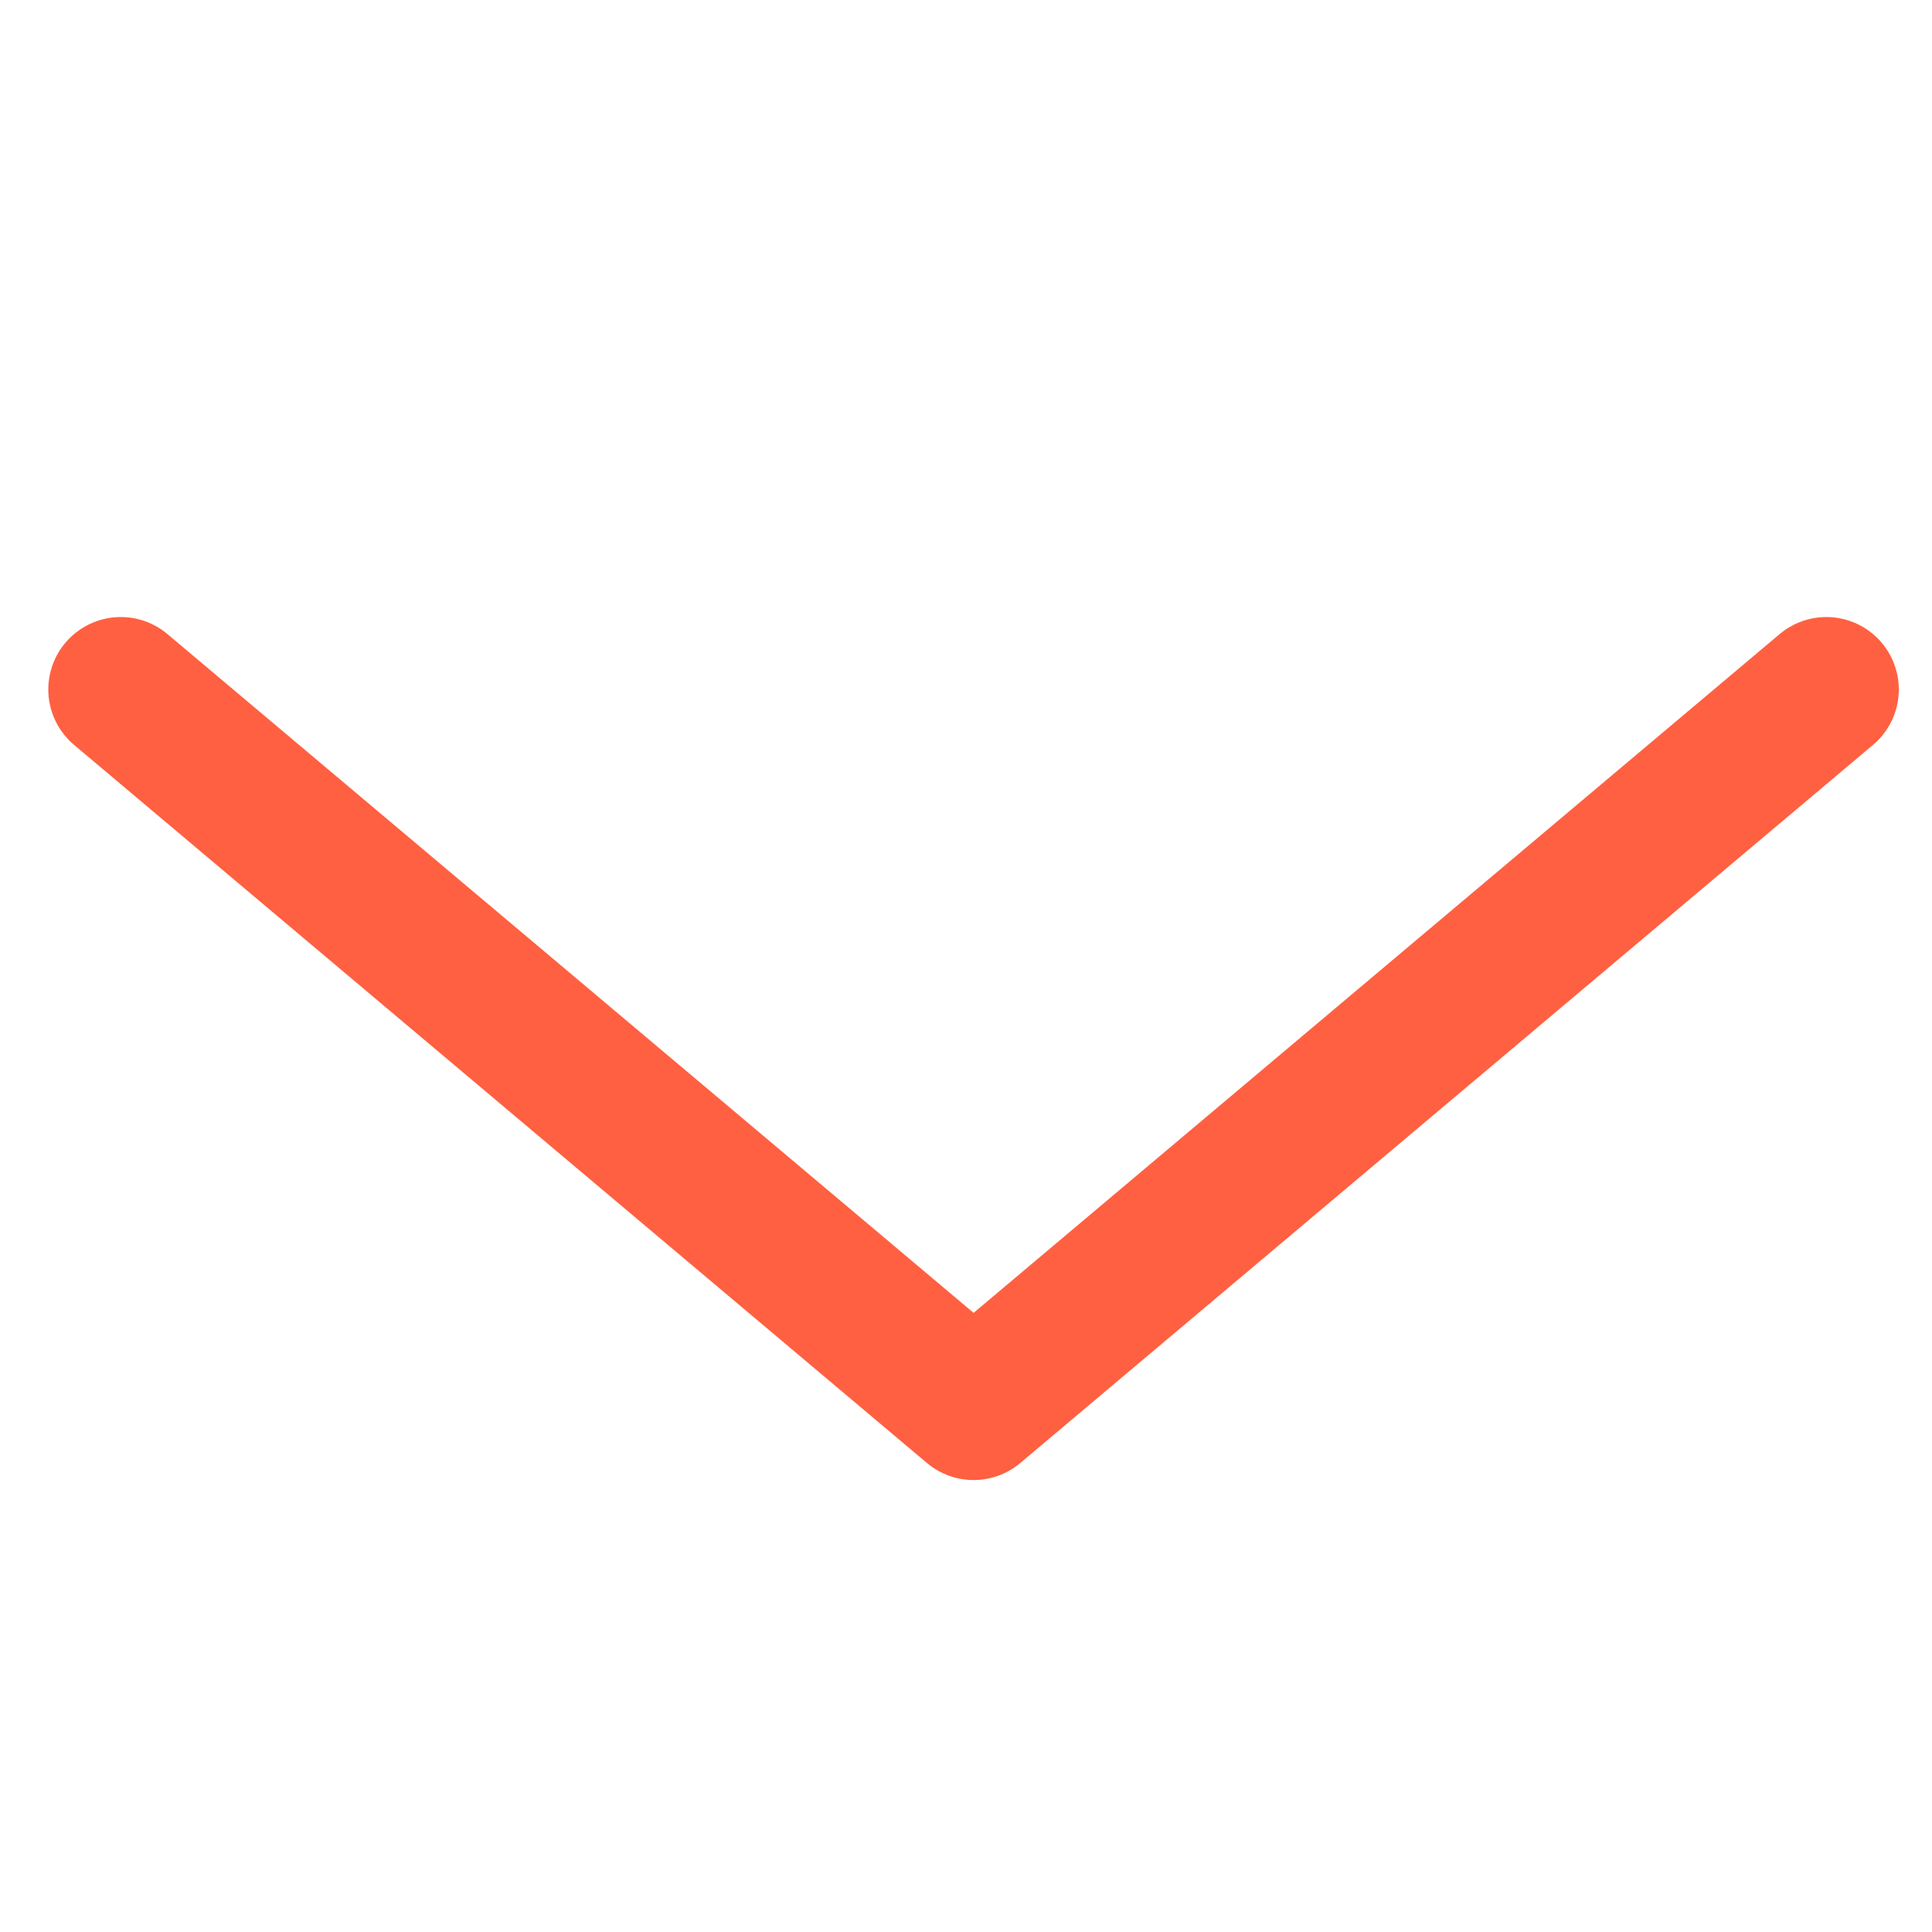
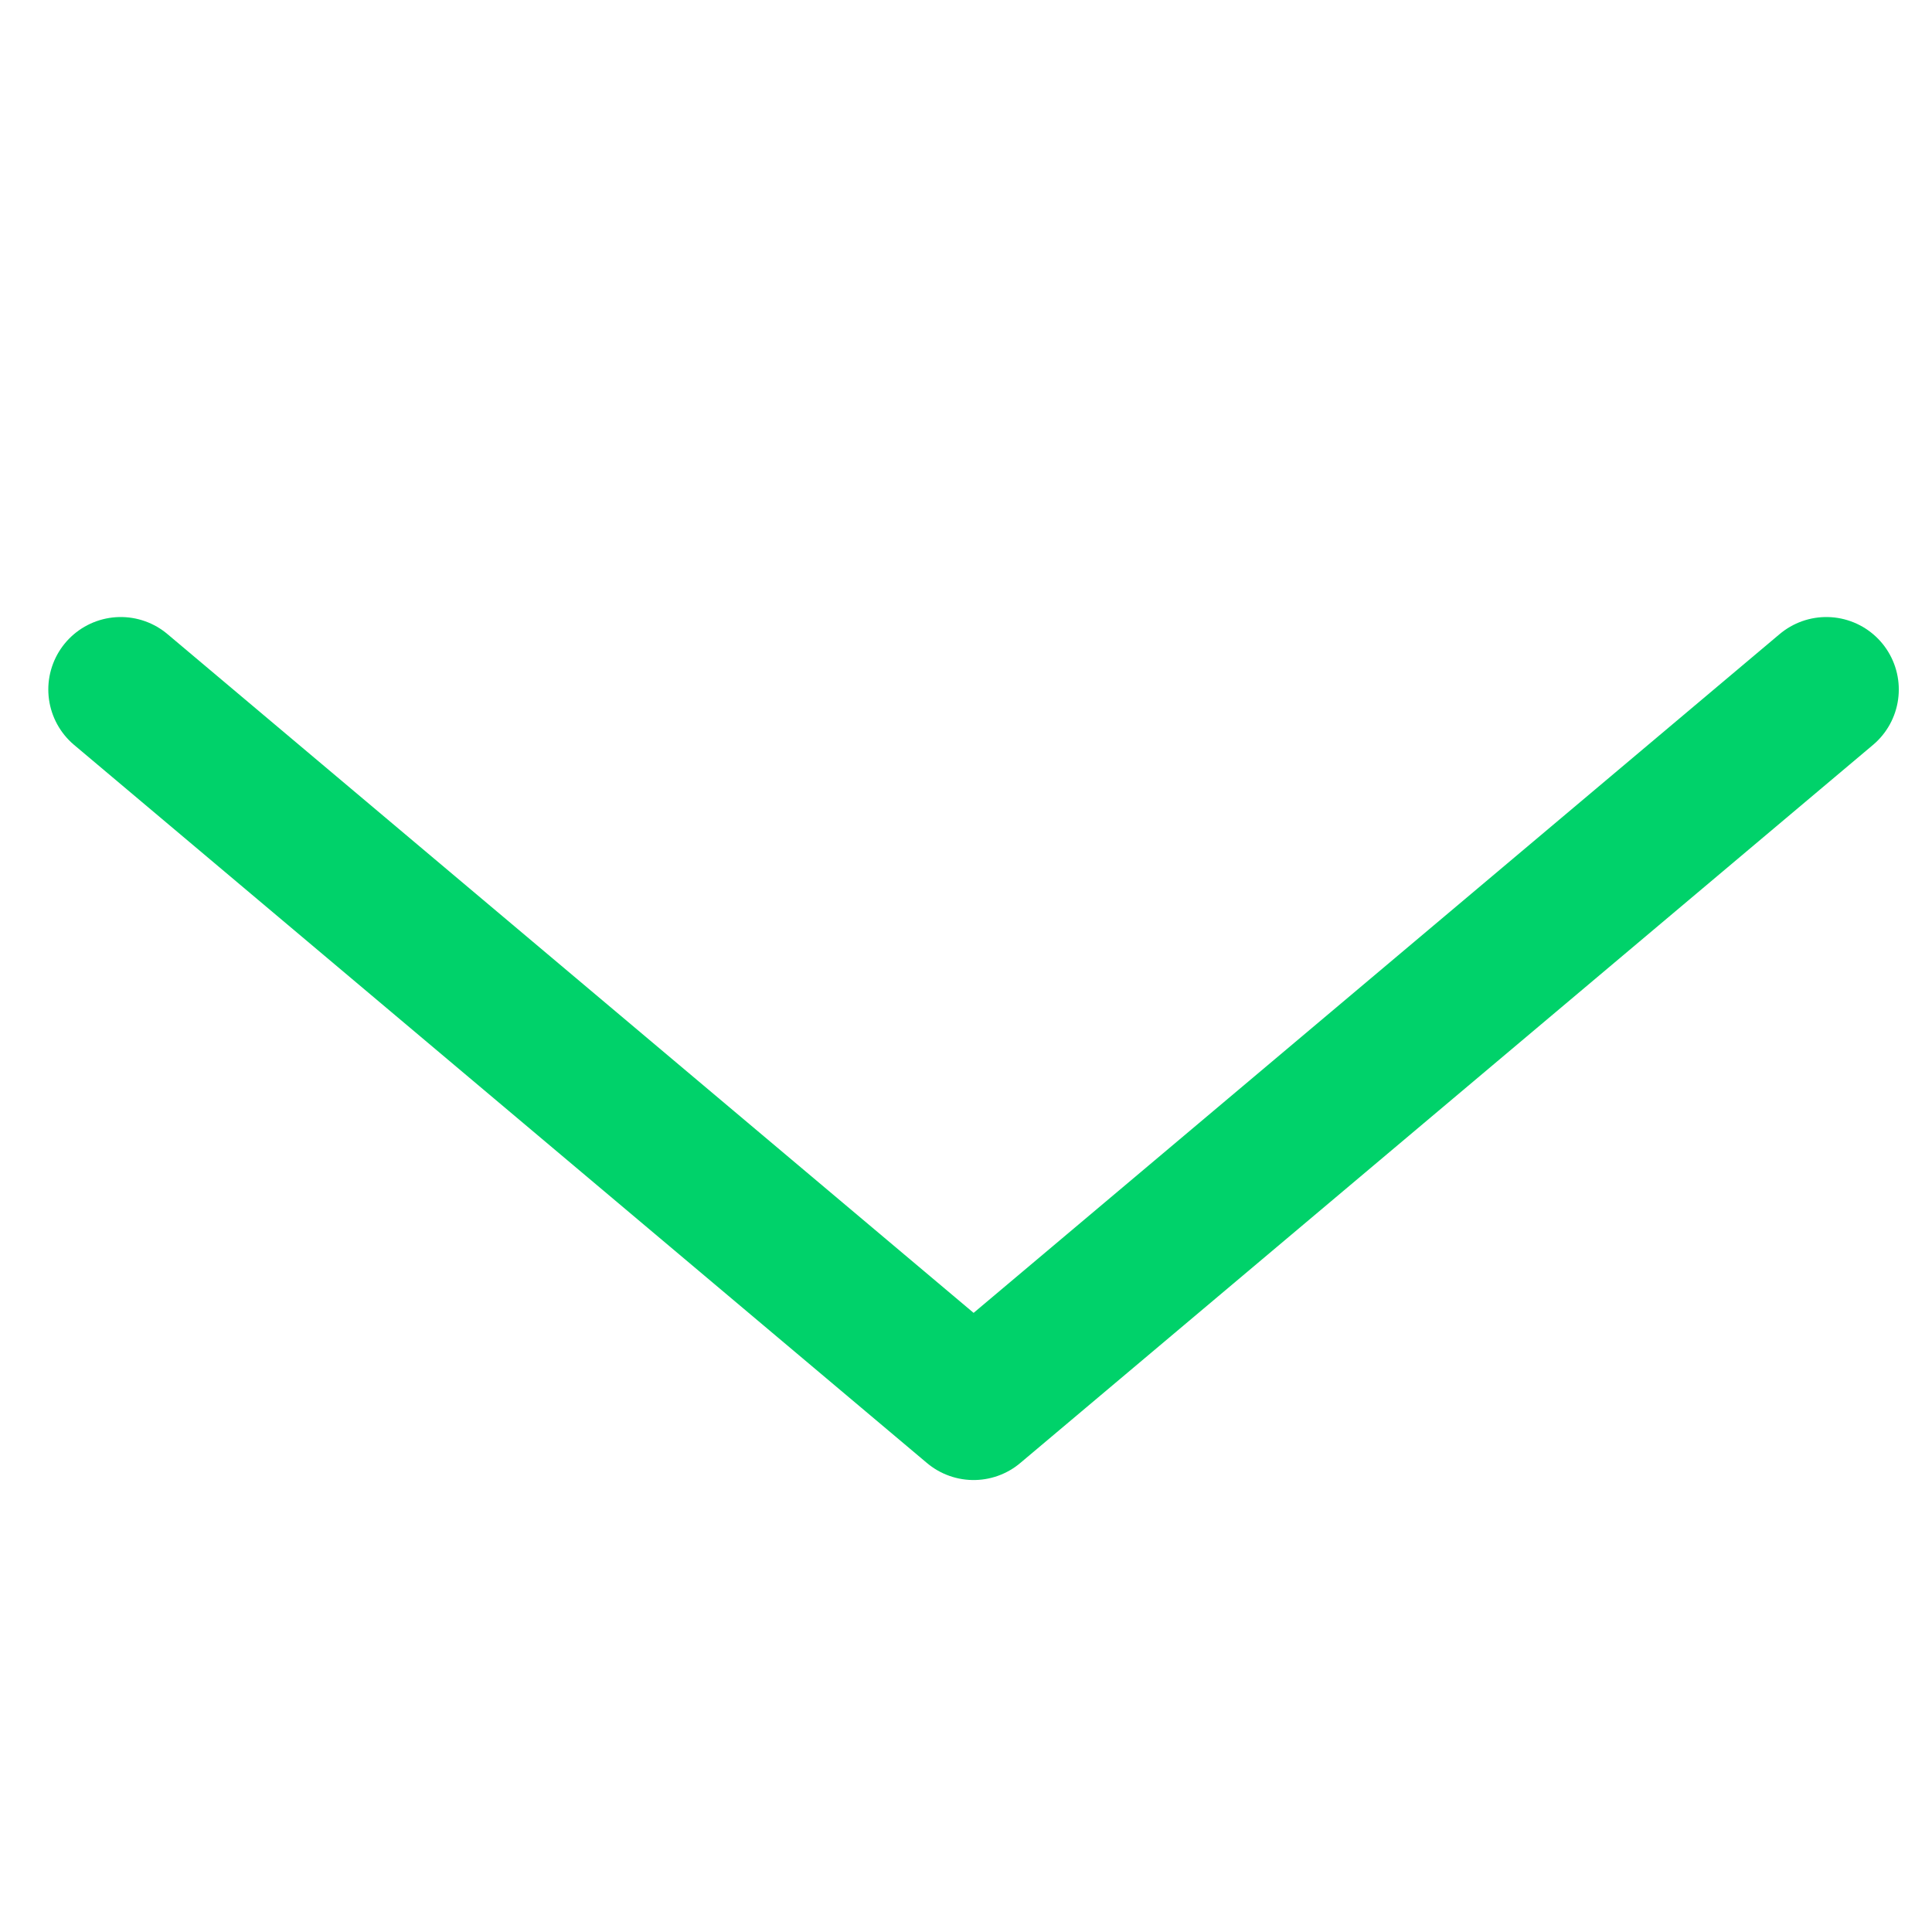
<svg xmlns="http://www.w3.org/2000/svg" width="16" height="16" fill="none">
-   <path fill="transparent" stroke="#FF6041" stroke-linecap="round" stroke-linejoin="round" stroke-width="1.2" d="m1 5.71 7.063 5.947 7.062-5.947" />
+   <path fill="transparent" stroke="#00D26A" stroke-linecap="round" stroke-linejoin="round" stroke-width="1.2" d="m1 5.71 7.063 5.947 7.062-5.947" />
</svg>
